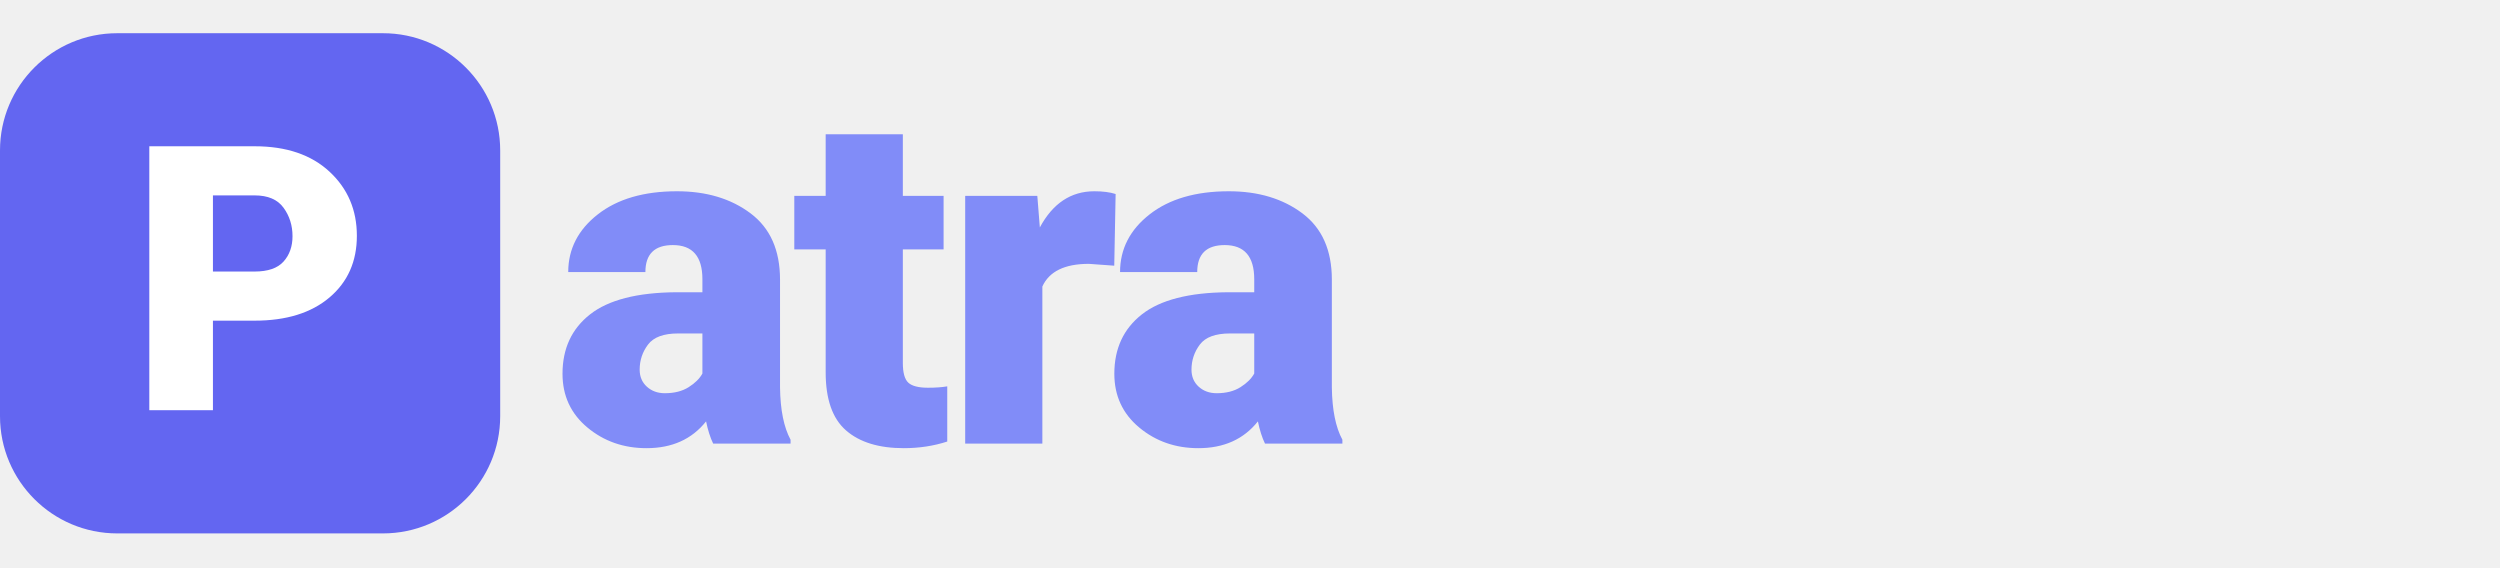
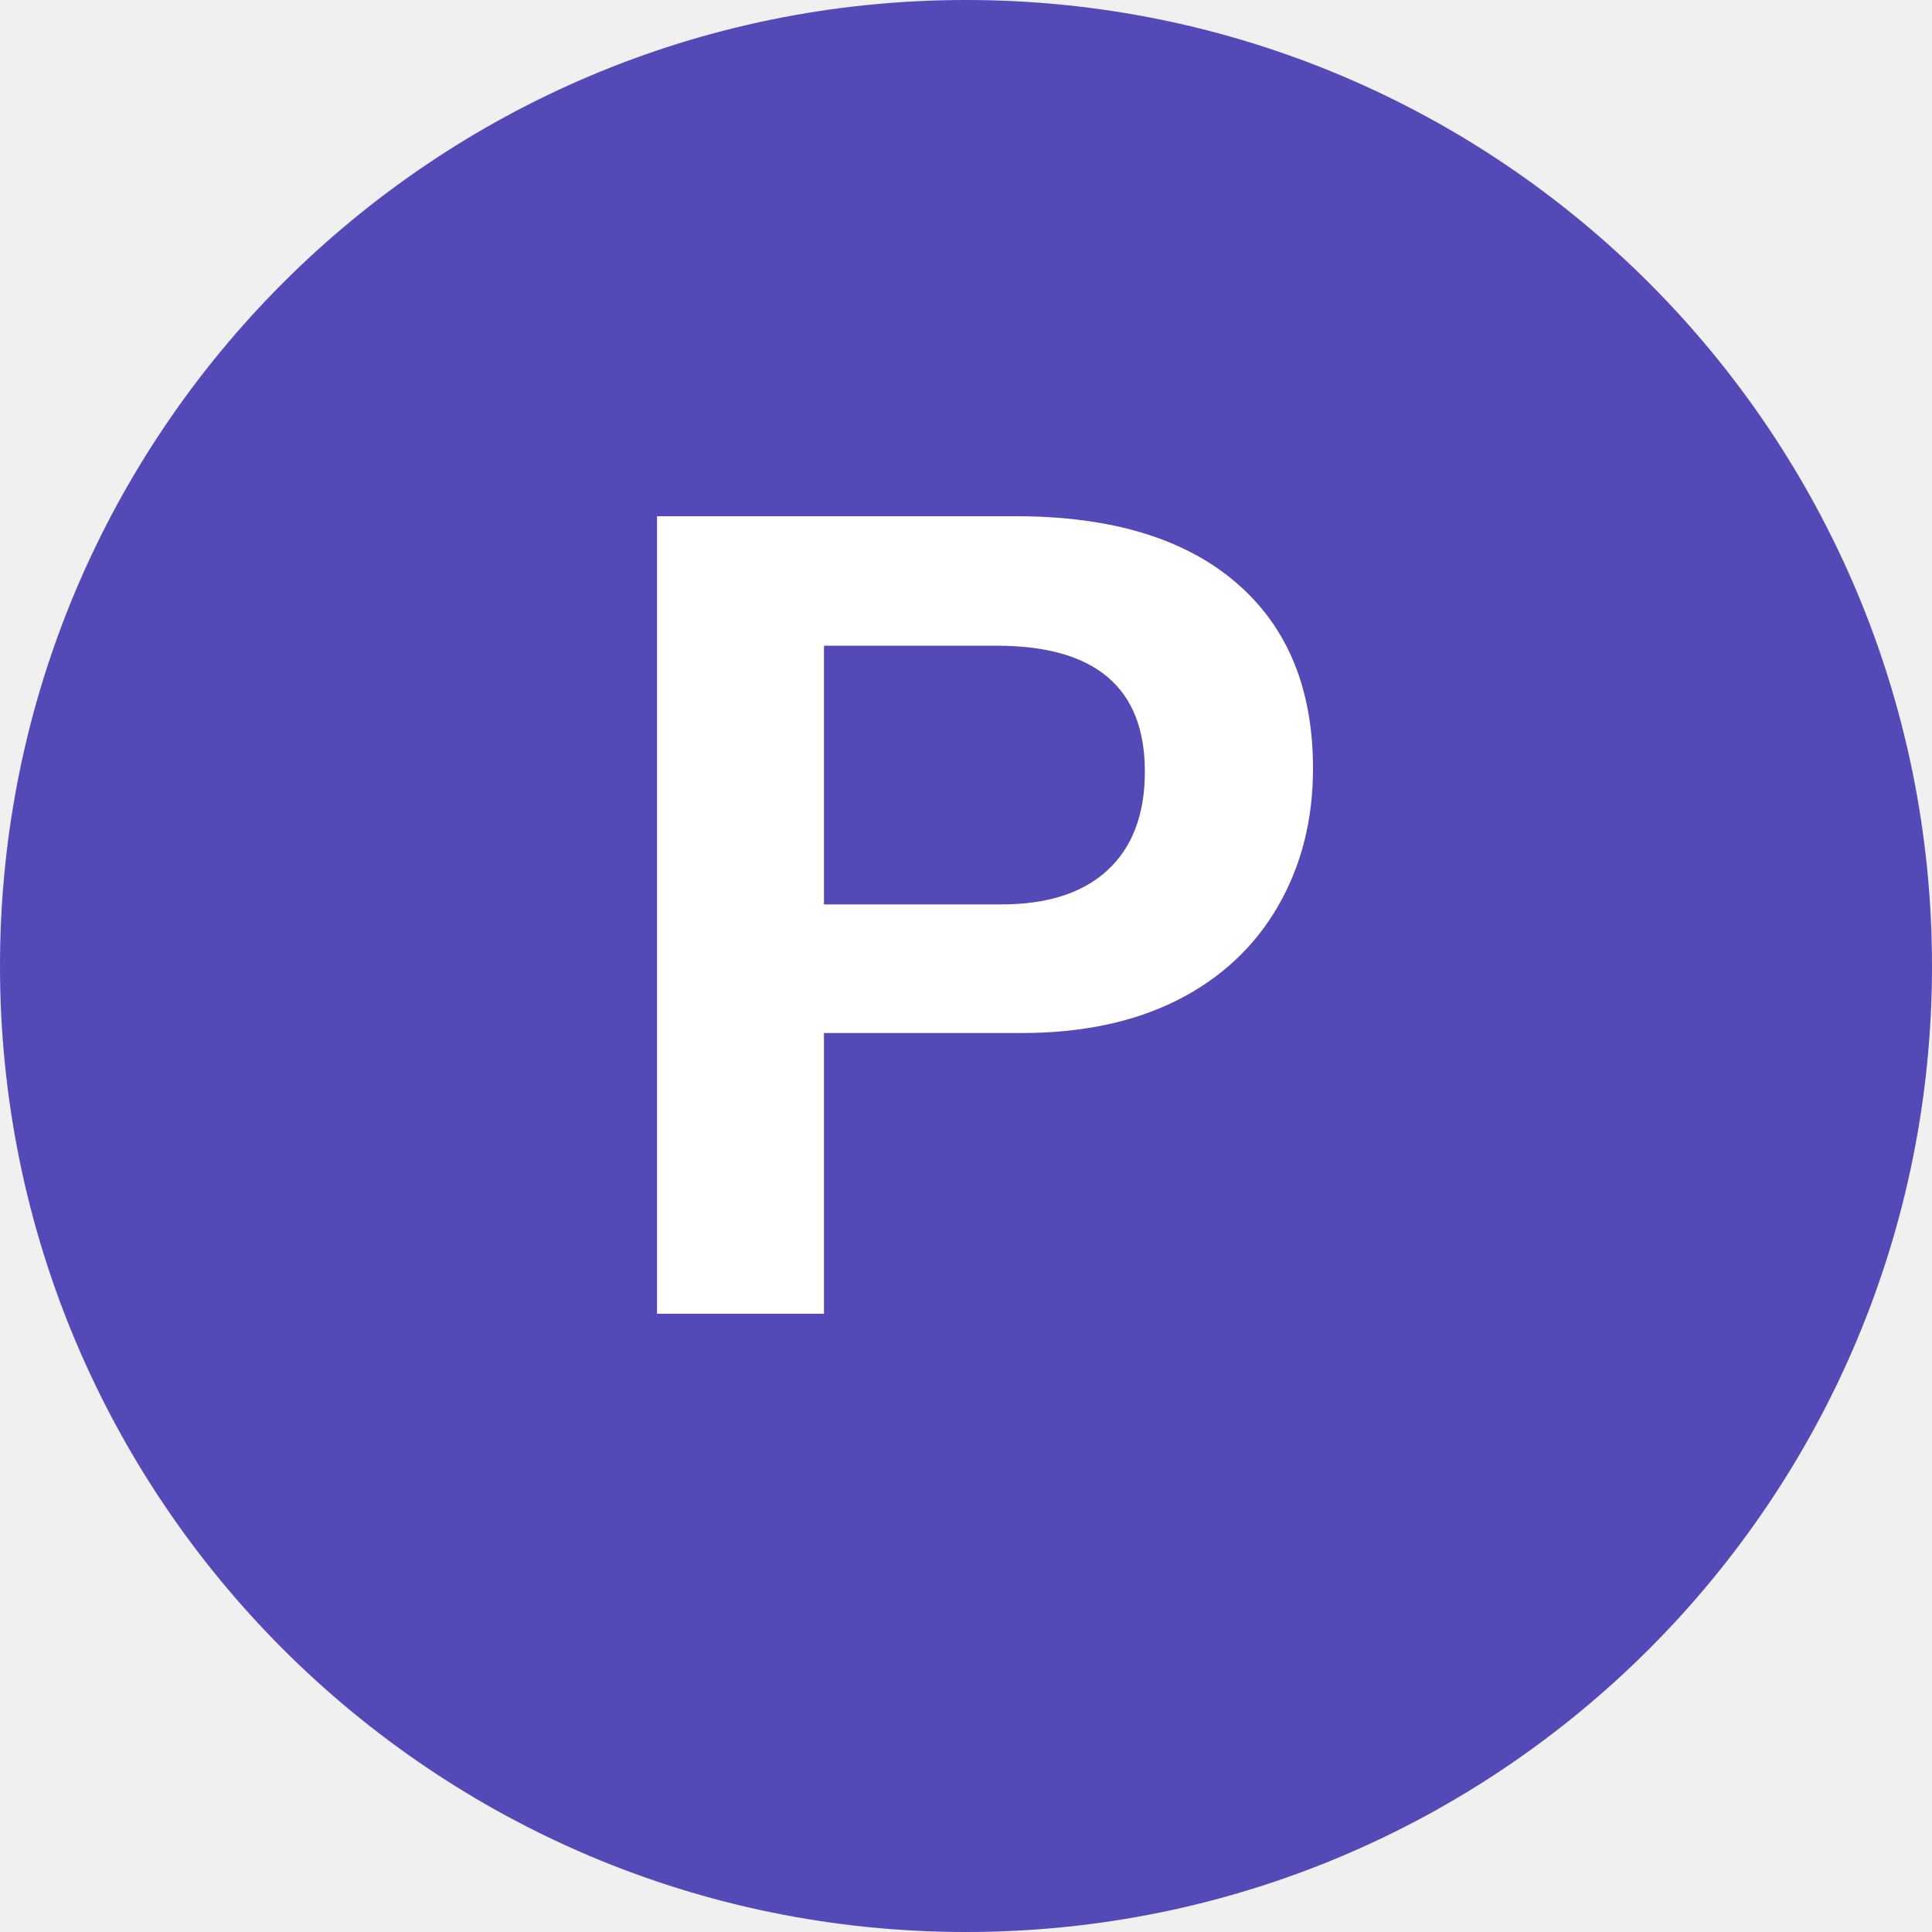
- <svg xmlns="http://www.w3.org/2000/svg" width="2559" height="581" viewBox="0 0 2559 581">
-   <rect x="0" y="34" width="512" height="512" rx="120" fill="#6366f1" />
-   <text x="256" y="290" font-family="-apple-system, BlinkMacSystemFont, 'Segoe UI', Roboto, 'Helvetica Neue', Arial, sans-serif" font-size="380" font-weight="800" fill="#ffffff" text-anchor="middle" dominant-baseline="central">P</text>
-   <text x="565" y="290" font-family="-apple-system, BlinkMacSystemFont, 'Segoe UI', Roboto, 'Helvetica Neue', Arial, sans-serif" font-size="480" font-weight="800" letter-spacing="-10" fill="#818cf8" dominant-baseline="central">atra</text>
+ <svg xmlns="http://www.w3.org/2000/svg" viewBox="0 0 100 100">
+   <circle cx="50" cy="50" r="50" fill="#534AB7" />
+   <text x="50" y="68" font-family="Arial,sans-serif" font-size="60" font-weight="700" fill="white" text-anchor="middle">P</text>
</svg>
